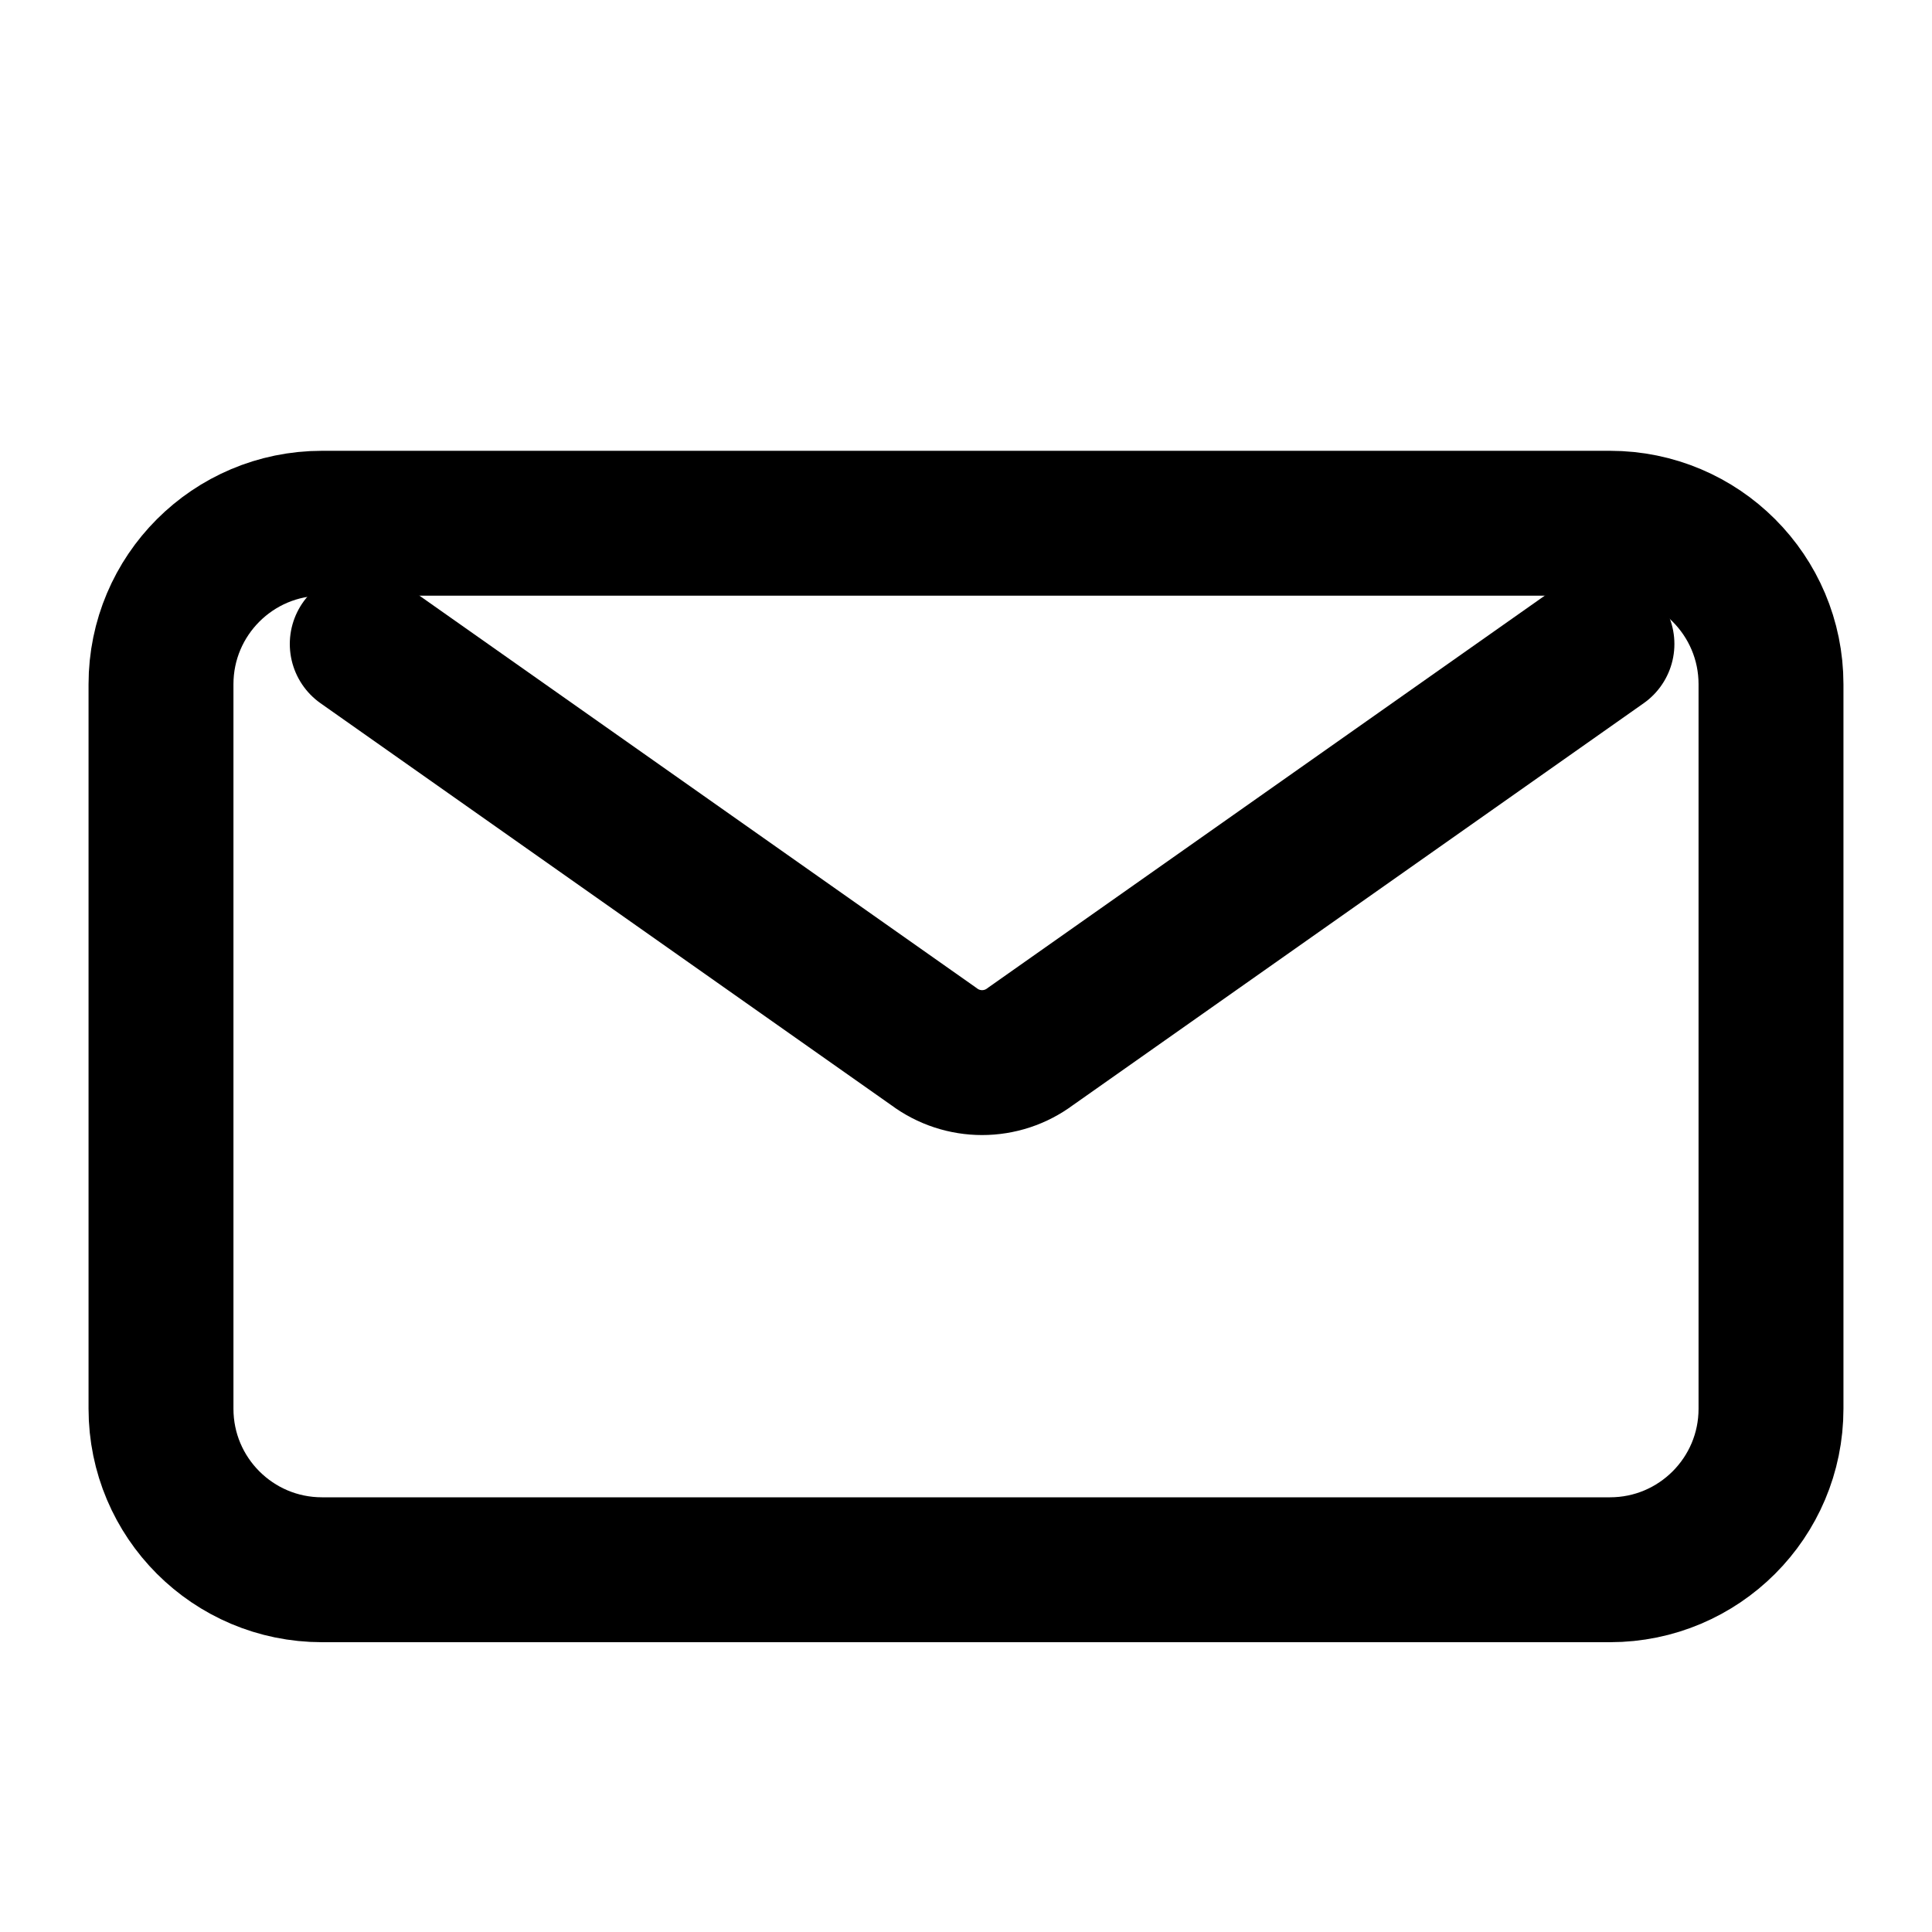
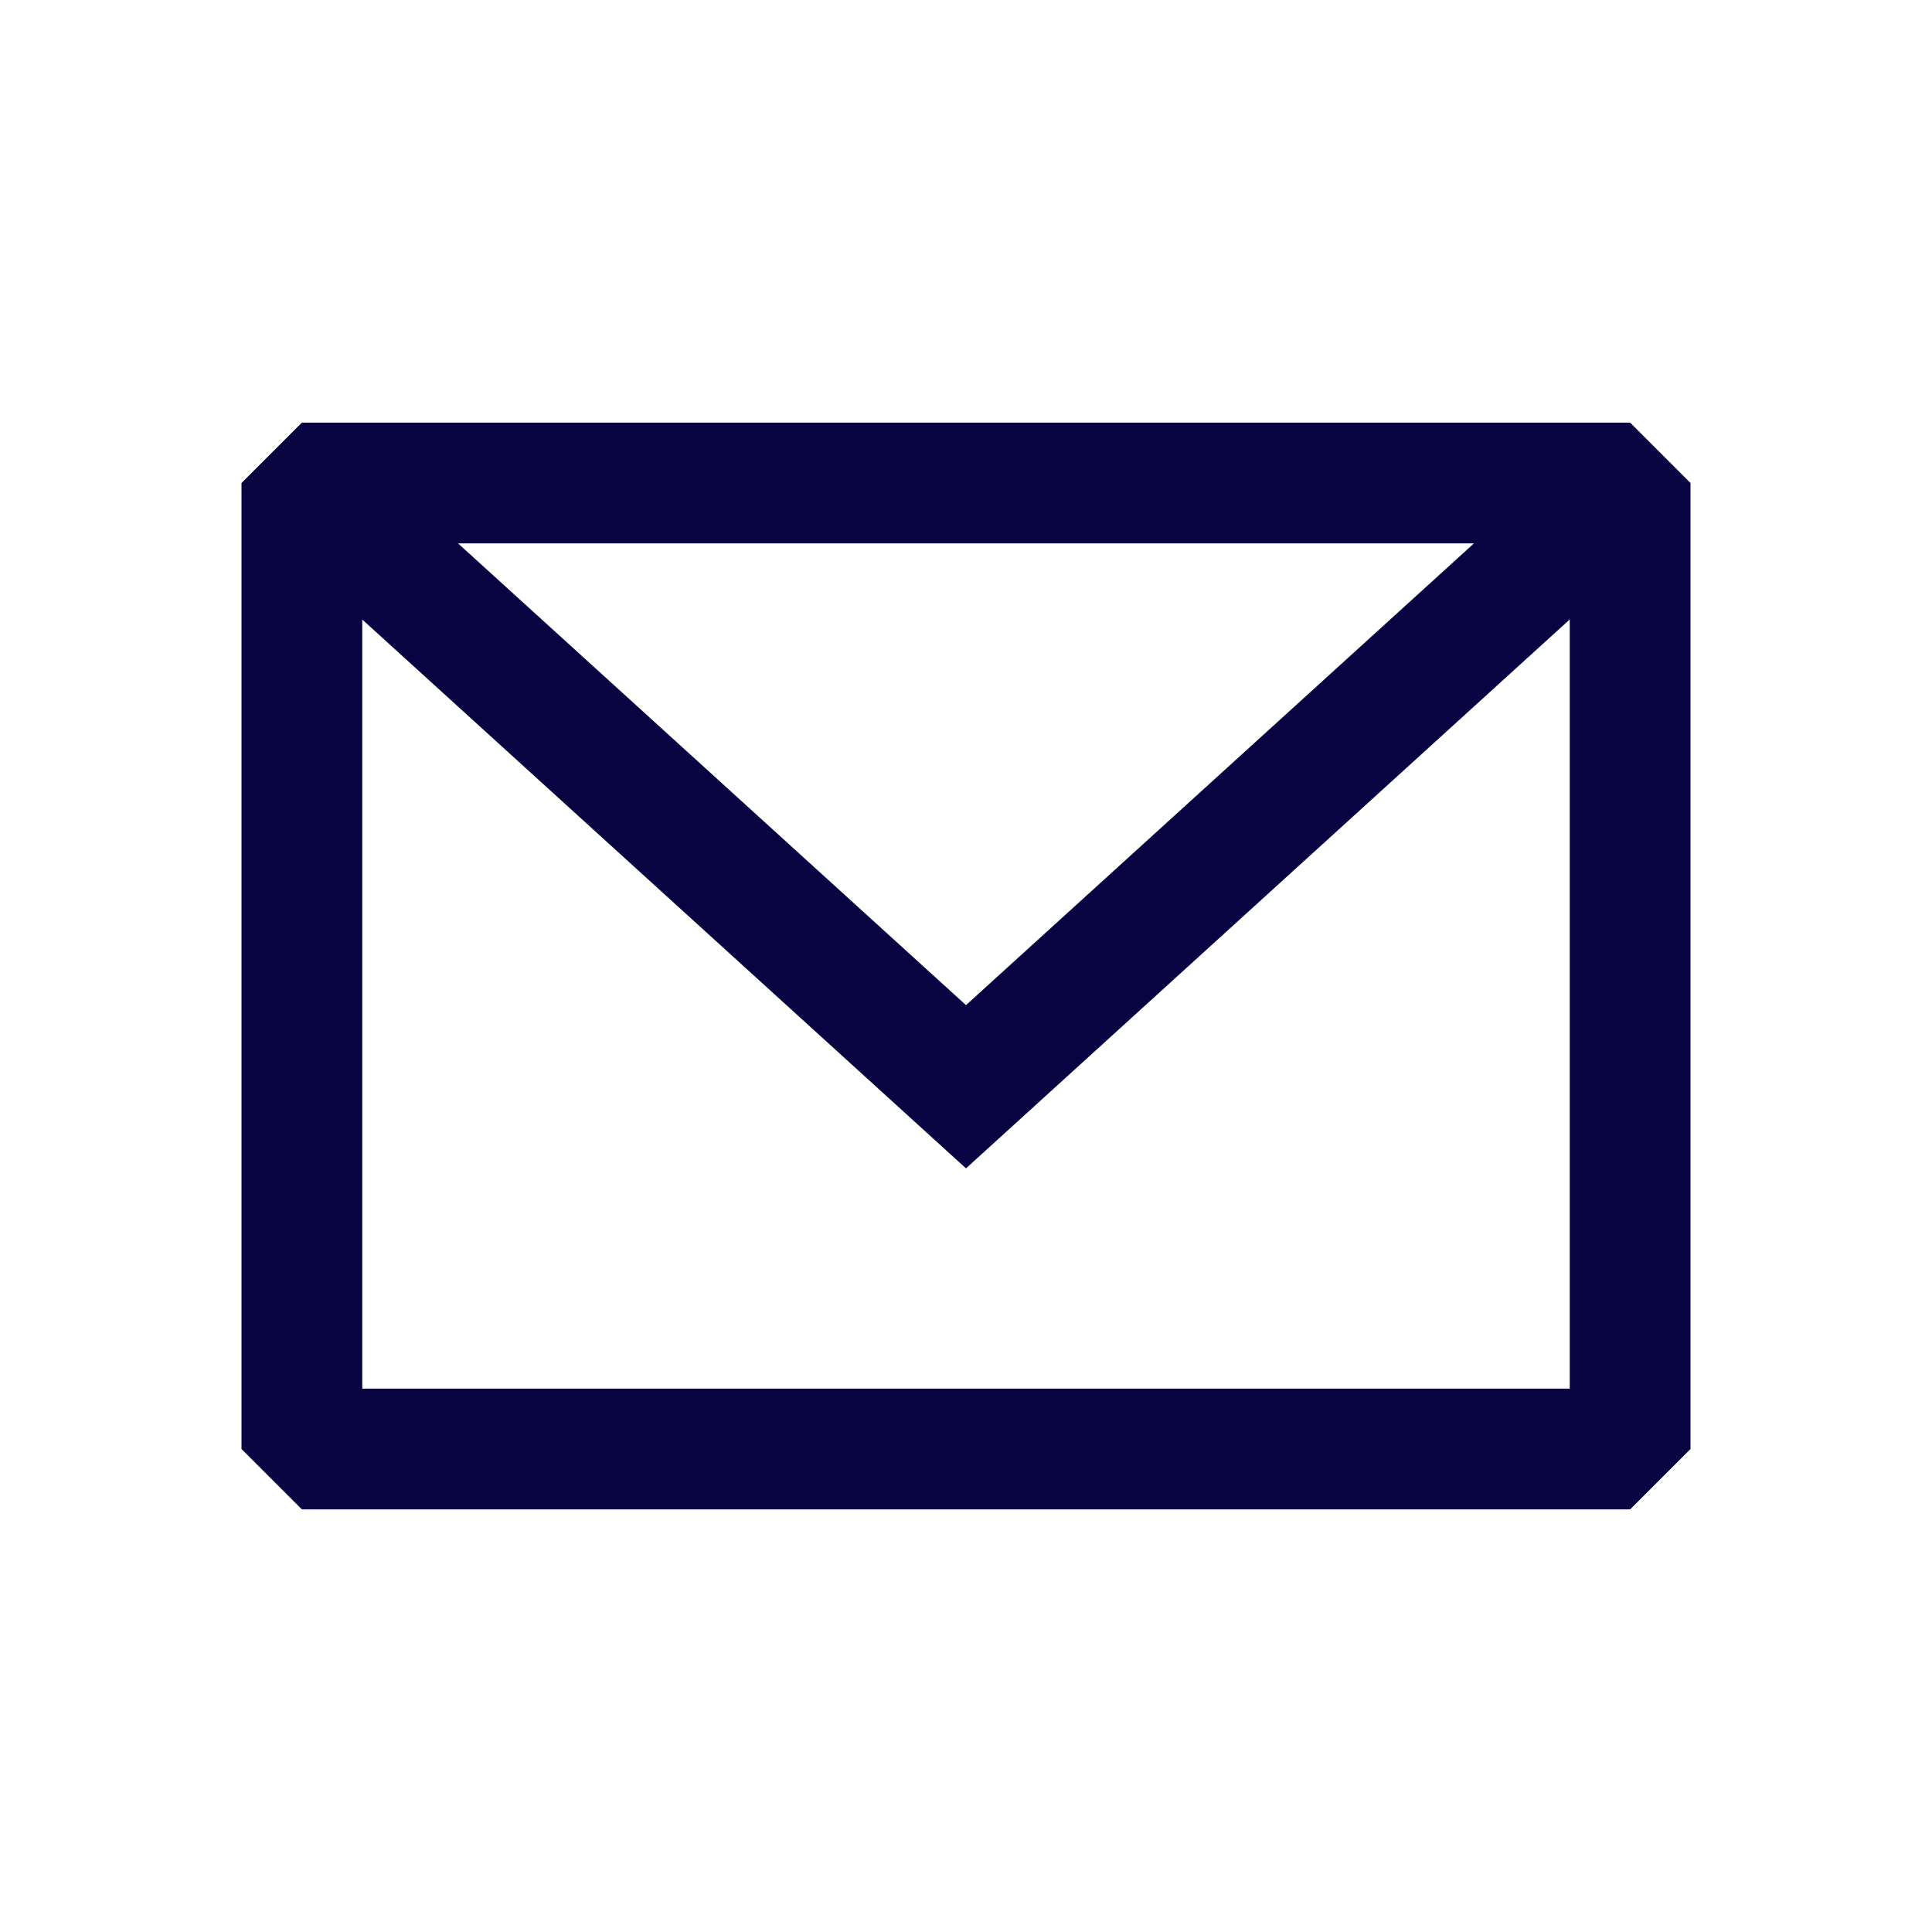
- <svg xmlns="http://www.w3.org/2000/svg" viewBox="0 0 24 24" fill="none">
-   <path d="M4 6.5h16a2 2 0 0 1 2 2v9a2 2 0 0 1-2 2H4a2 2 0 0 1-2-2v-9a2 2 0 0 1 2-2Z" stroke="currentColor" stroke-width="1.8" stroke-linejoin="round" />
-   <path d="M4.5 8l7.1 5a1 1 0 0 0 1.2 0l7.1-5" stroke="currentColor" stroke-width="1.8" stroke-linecap="round" stroke-linejoin="round" />
+ <svg xmlns="http://www.w3.org/2000/svg" width="800px" height="800px" viewBox="0 0 24 24" fill="none">
+   <path fill-rule="evenodd" clip-rule="evenodd" d="M3.75 5.25L3 6V18L3.75 18.75H20.25L21 18V6L20.25 5.25H3.75ZM4.5 7.696V17.25H19.5V7.695L12 14.514L4.5 7.696ZM18.31 6.75H5.69L12 12.486L18.31 6.75Z" fill="#080341" />
</svg>
